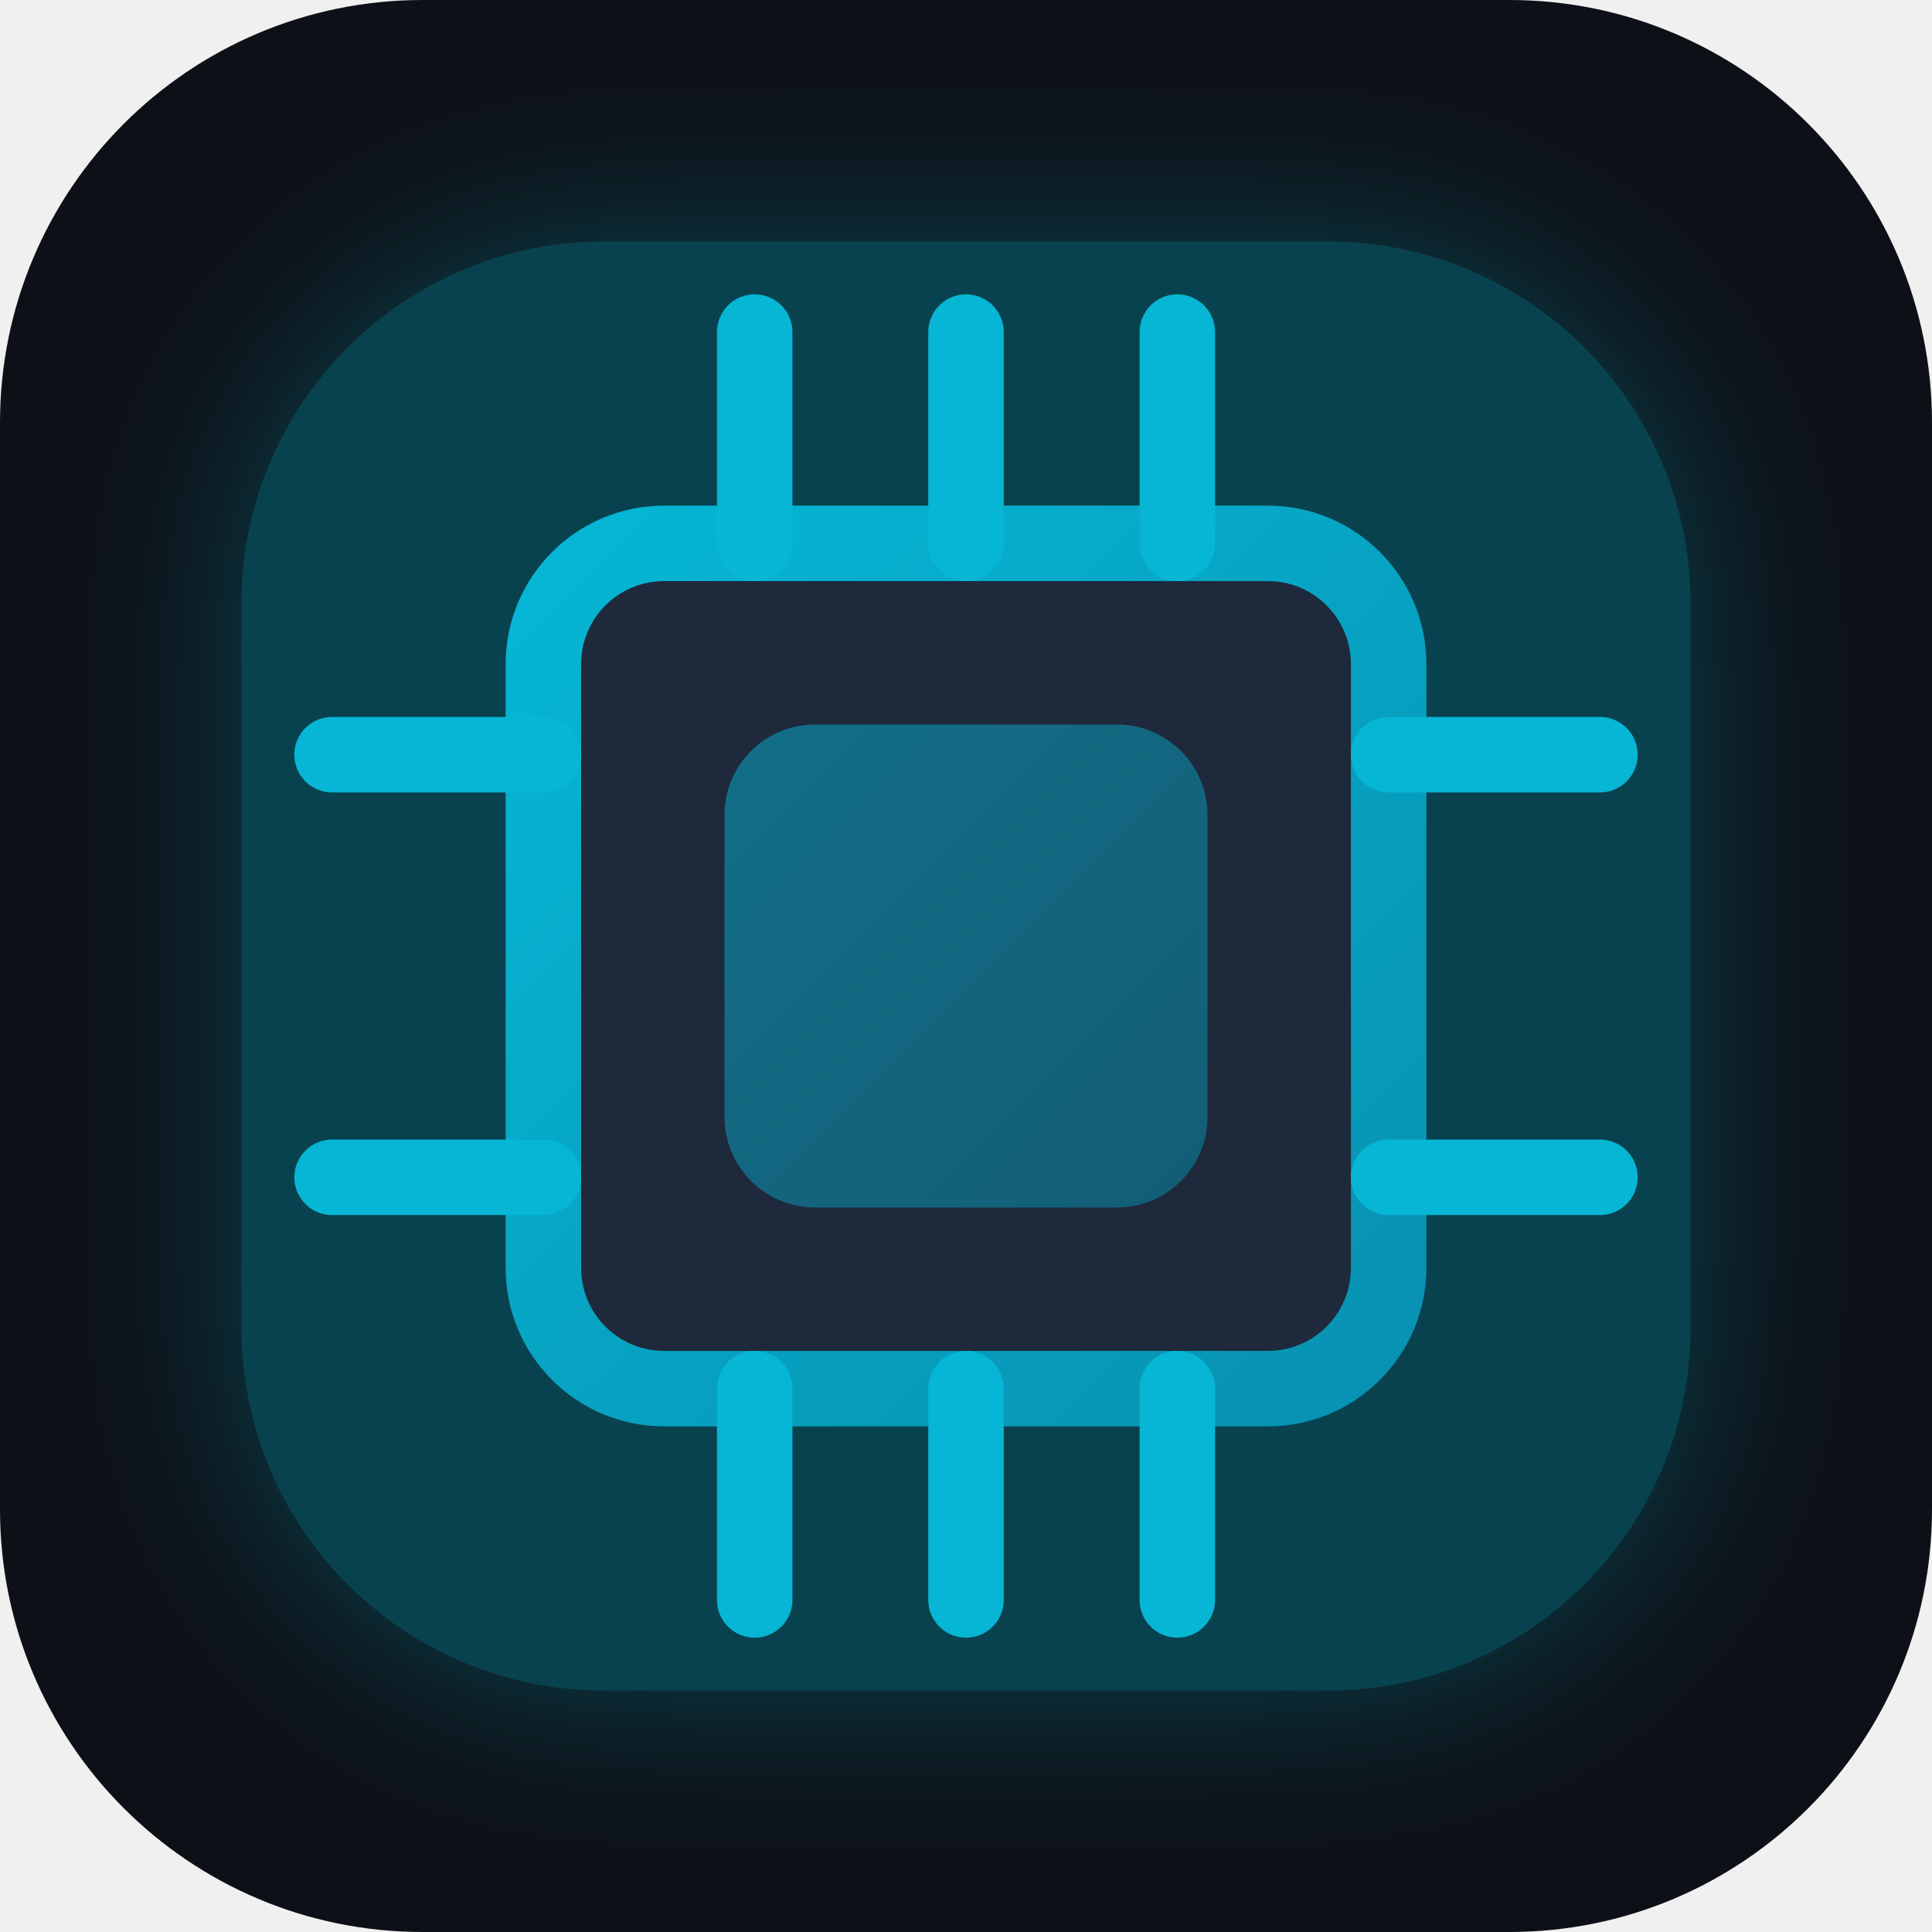
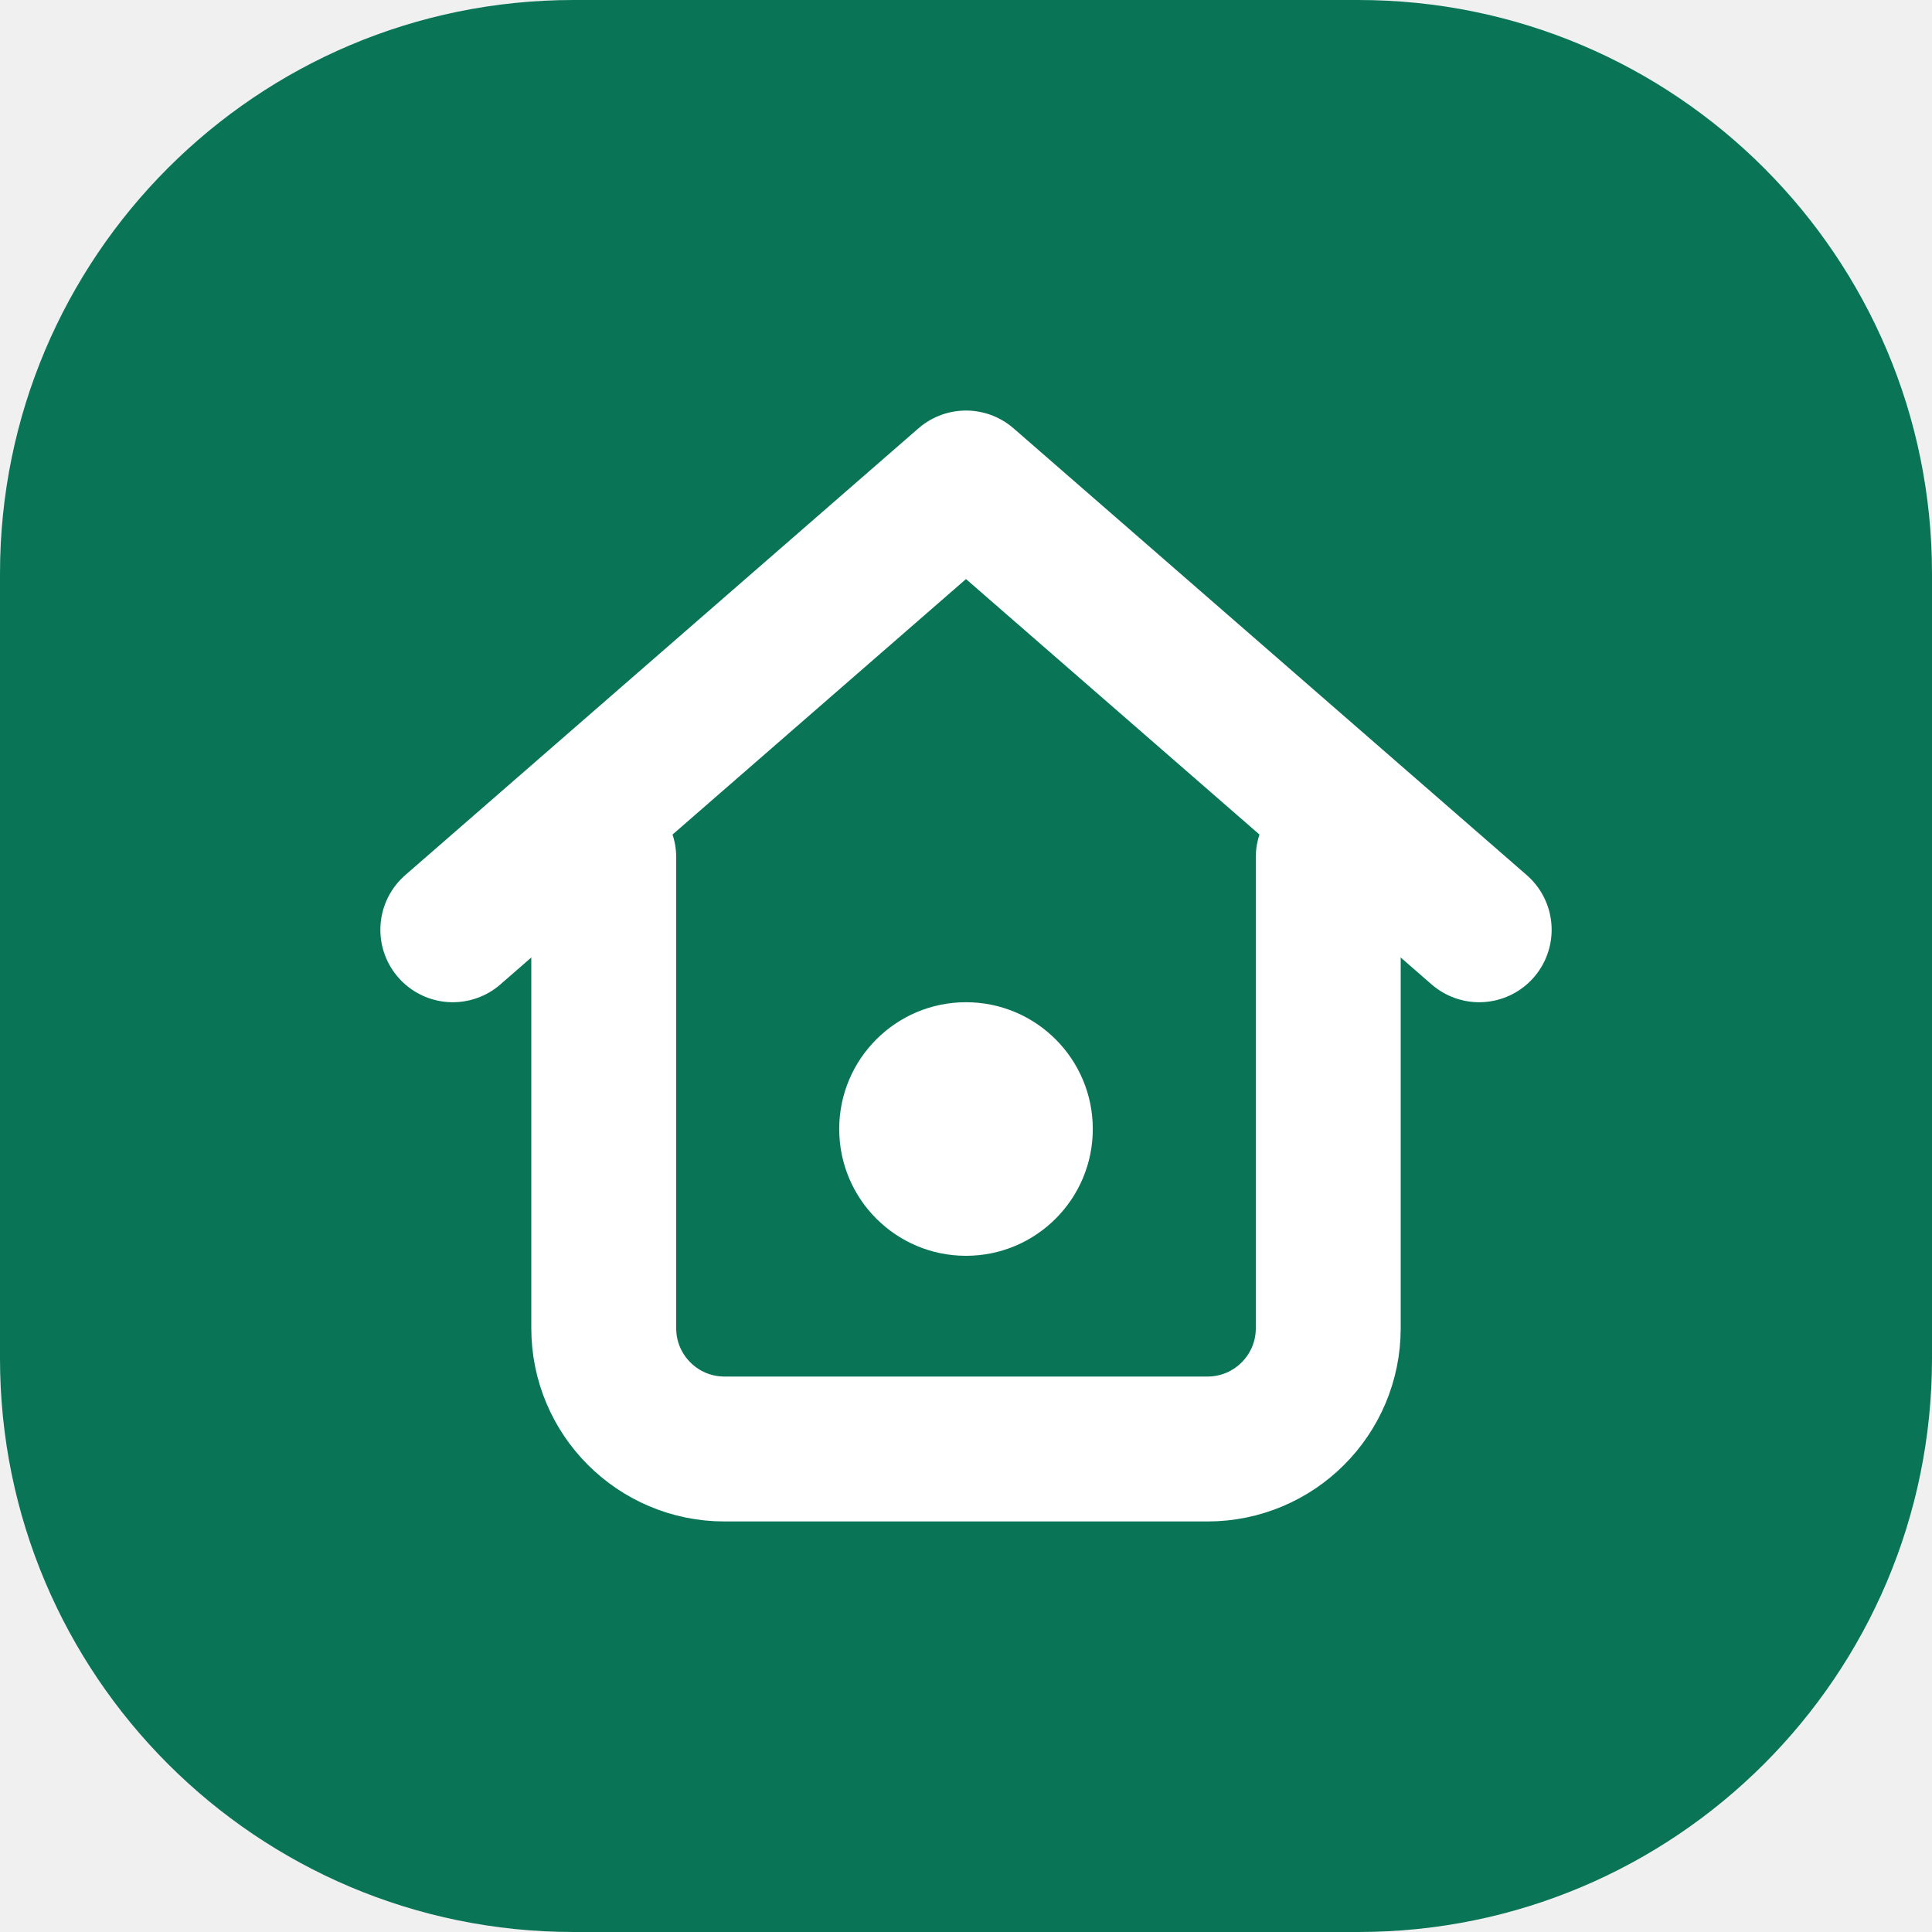
- <svg xmlns="http://www.w3.org/2000/svg" viewBox="0 0 64 64" width="64" height="64">
-   <defs>
-     <linearGradient id="chipGrad" x1="0%" y1="0%" x2="100%" y2="100%">
-       <stop offset="0%" stop-color="#06b6d4" />
-       <stop offset="100%" stop-color="#0891b2" />
-     </linearGradient>
-     <filter id="glow" x="-50%" y="-50%" width="200%" height="200%">
-       <feGaussianBlur stdDeviation="3" result="blur" />
-       <feMerge>
-         <feMergeNode in="blur" />
-         <feMergeNode in="SourceGraphic" />
-       </feMerge>
-     </filter>
-   </defs>
-   <rect width="64" height="64" rx="14" fill="#0d1117" />
-   <rect x="8" y="8" width="48" height="48" rx="12" fill="#06b6d4" opacity="0.3" filter="url(#glow)" />
-   <g transform="translate(32, 32)">
-     <rect x="-14" y="-14" width="28" height="28" rx="4" fill="#1e293b" stroke="url(#chipGrad)" stroke-width="2.5" />
-     <rect x="-8" y="-8" width="16" height="16" rx="3" fill="url(#chipGrad)" opacity="0.5" />
-     <line x1="-7" y1="-14" x2="-7" y2="-21" stroke="#06b6d4" stroke-width="2.5" stroke-linecap="round" />
-     <line x1="0" y1="-14" x2="0" y2="-21" stroke="#06b6d4" stroke-width="2.5" stroke-linecap="round" />
-     <line x1="7" y1="-14" x2="7" y2="-21" stroke="#06b6d4" stroke-width="2.5" stroke-linecap="round" />
-     <line x1="-7" y1="14" x2="-7" y2="21" stroke="#06b6d4" stroke-width="2.5" stroke-linecap="round" />
-     <line x1="0" y1="14" x2="0" y2="21" stroke="#06b6d4" stroke-width="2.5" stroke-linecap="round" />
-     <line x1="7" y1="14" x2="7" y2="21" stroke="#06b6d4" stroke-width="2.5" stroke-linecap="round" />
-     <line x1="-14" y1="-7" x2="-21" y2="-7" stroke="#06b6d4" stroke-width="2.5" stroke-linecap="round" />
-     <line x1="-14" y1="7" x2="-21" y2="7" stroke="#06b6d4" stroke-width="2.5" stroke-linecap="round" />
-     <line x1="14" y1="-7" x2="21" y2="-7" stroke="#06b6d4" stroke-width="2.5" stroke-linecap="round" />
-     <line x1="14" y1="7" x2="21" y2="7" stroke="#06b6d4" stroke-width="2.5" stroke-linecap="round" />
-   </g>
+ <svg xmlns="http://www.w3.org/2000/svg" viewBox="0 0 32 32">
+   <rect width="32" height="32" rx="9.5" fill="#0a7556" />
+   <path d="M7.5 15.4 16 8l8.5 7.4" fill="none" stroke="#ffffff" stroke-width="2.4" stroke-linecap="round" stroke-linejoin="round" />
+   <path d="M10 14.2V22a2 2 0 0 0 2 2h8a2 2 0 0 0 2-2v-7.8" fill="none" stroke="#ffffff" stroke-width="2.4" stroke-linecap="round" stroke-linejoin="round" />
+   <circle cx="16" cy="18.7" r="2.1" fill="#ffffff" />
</svg>
